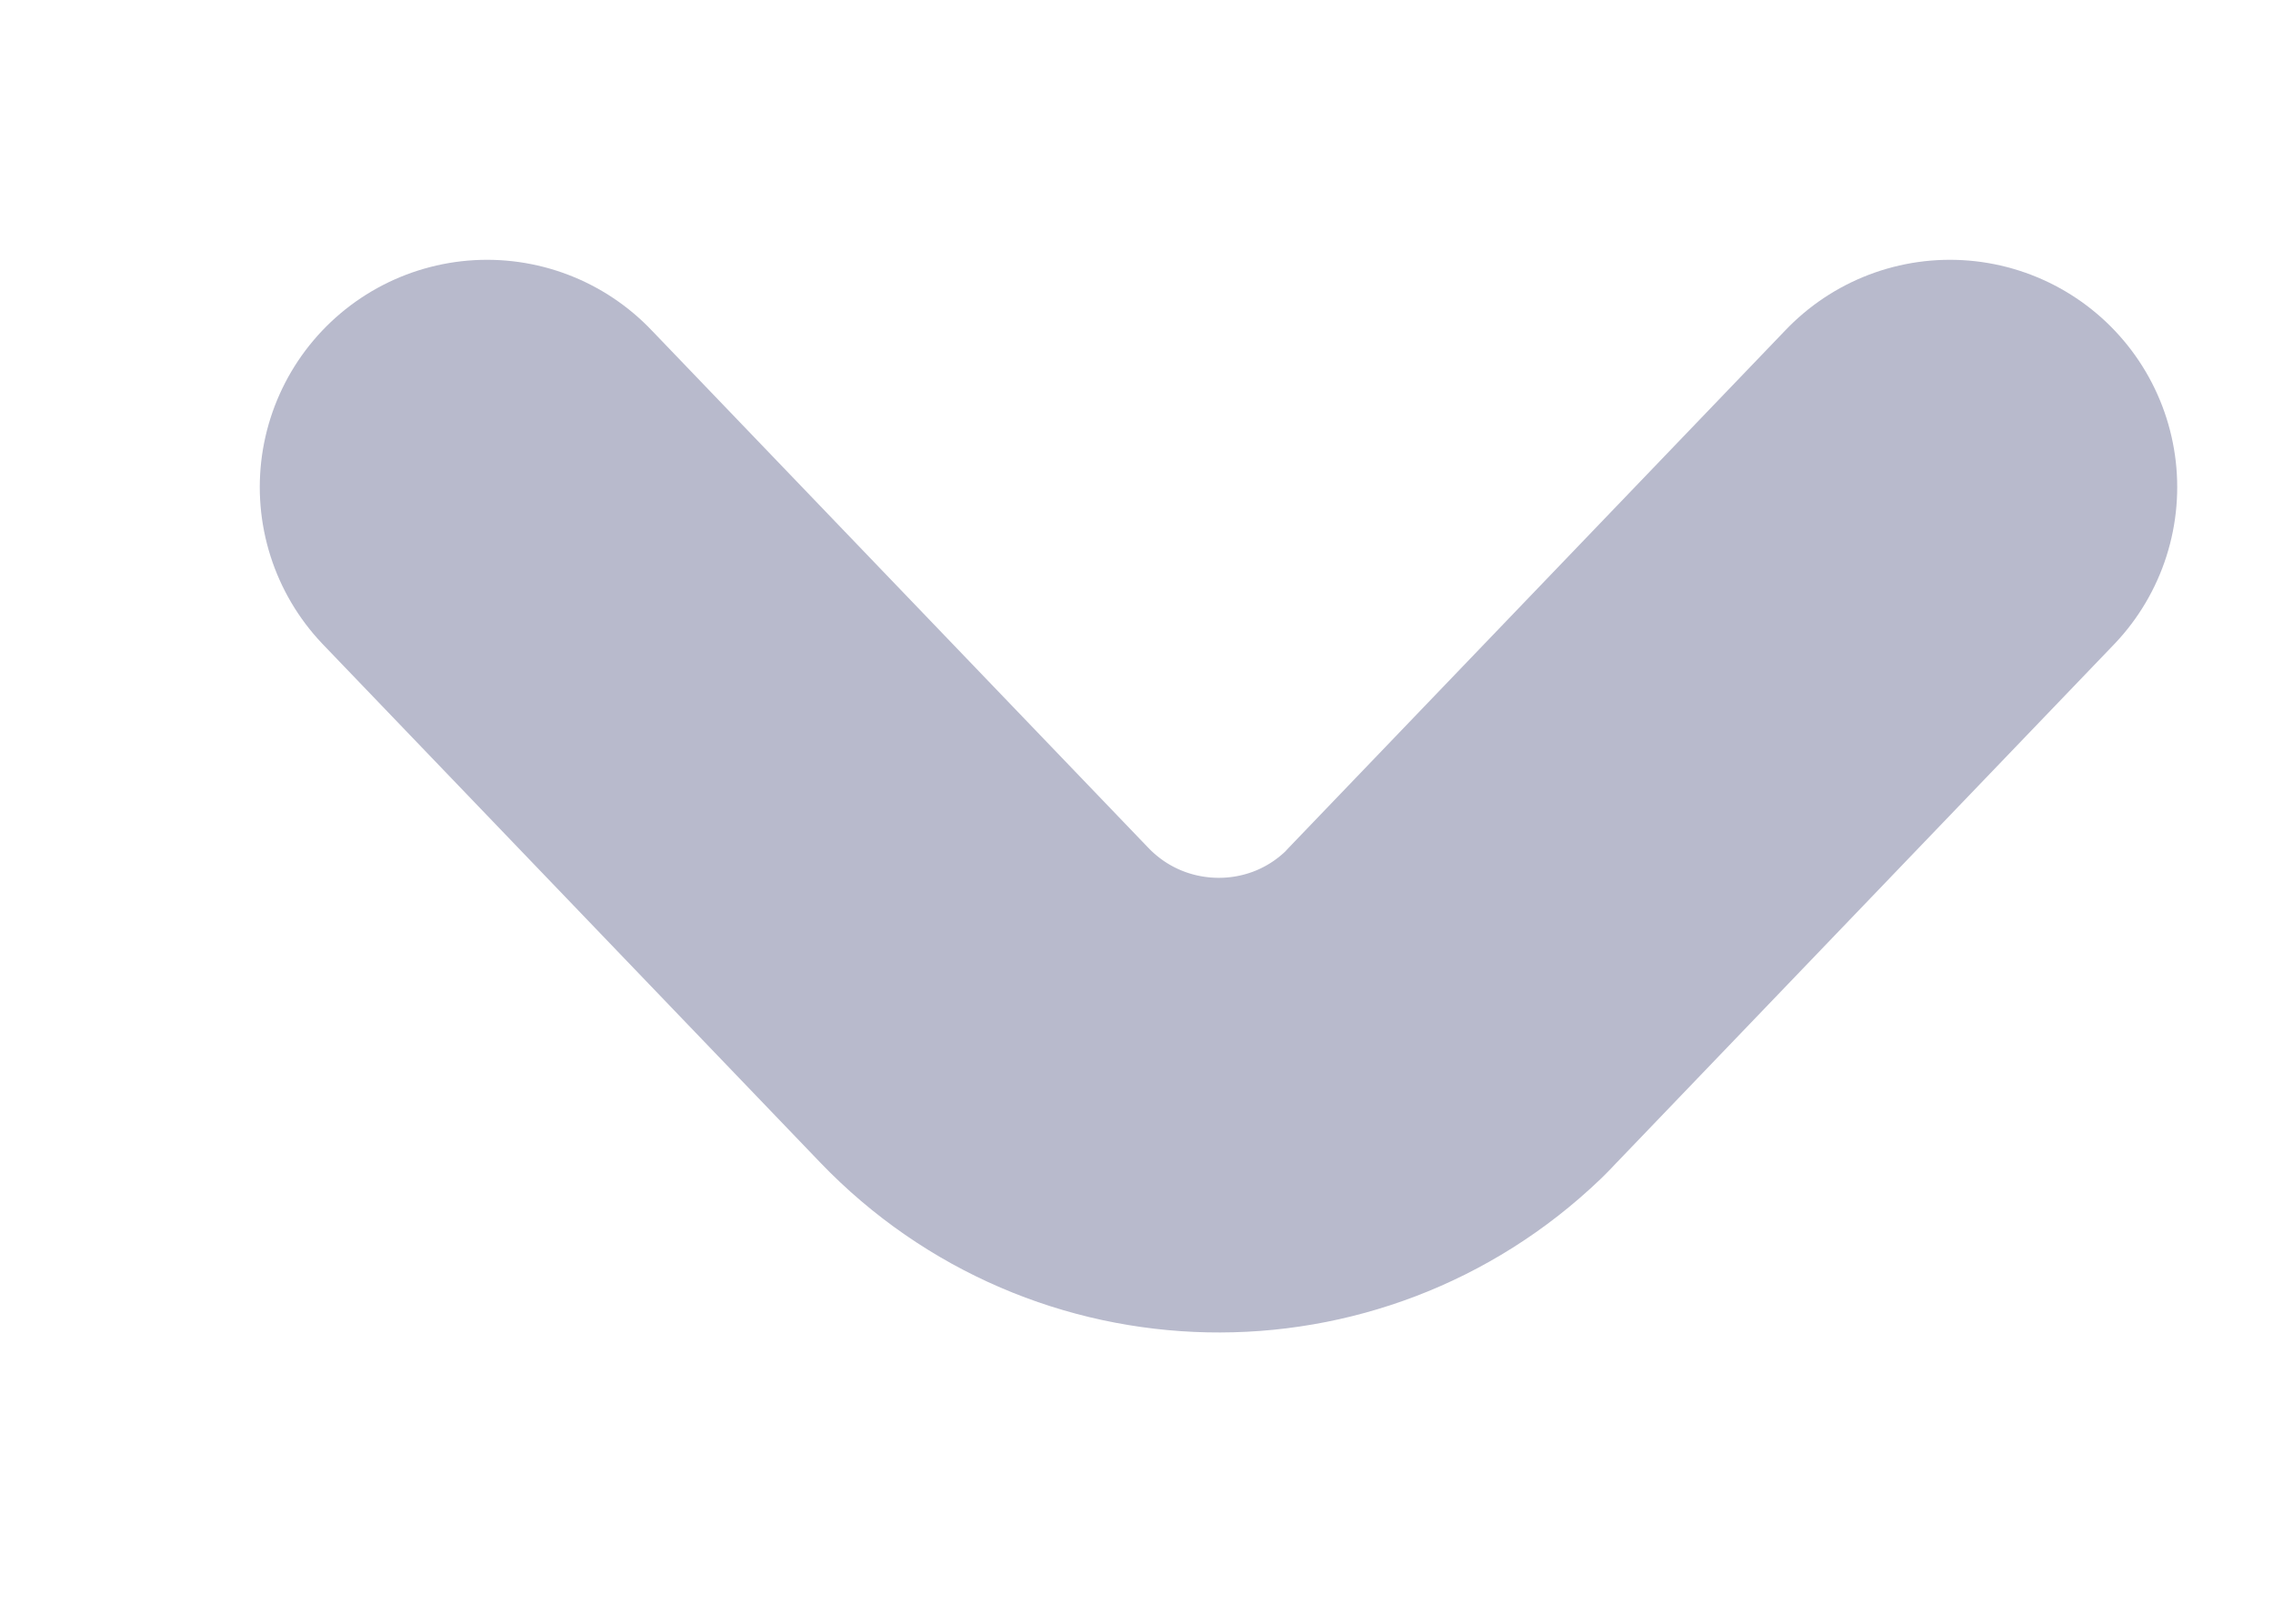
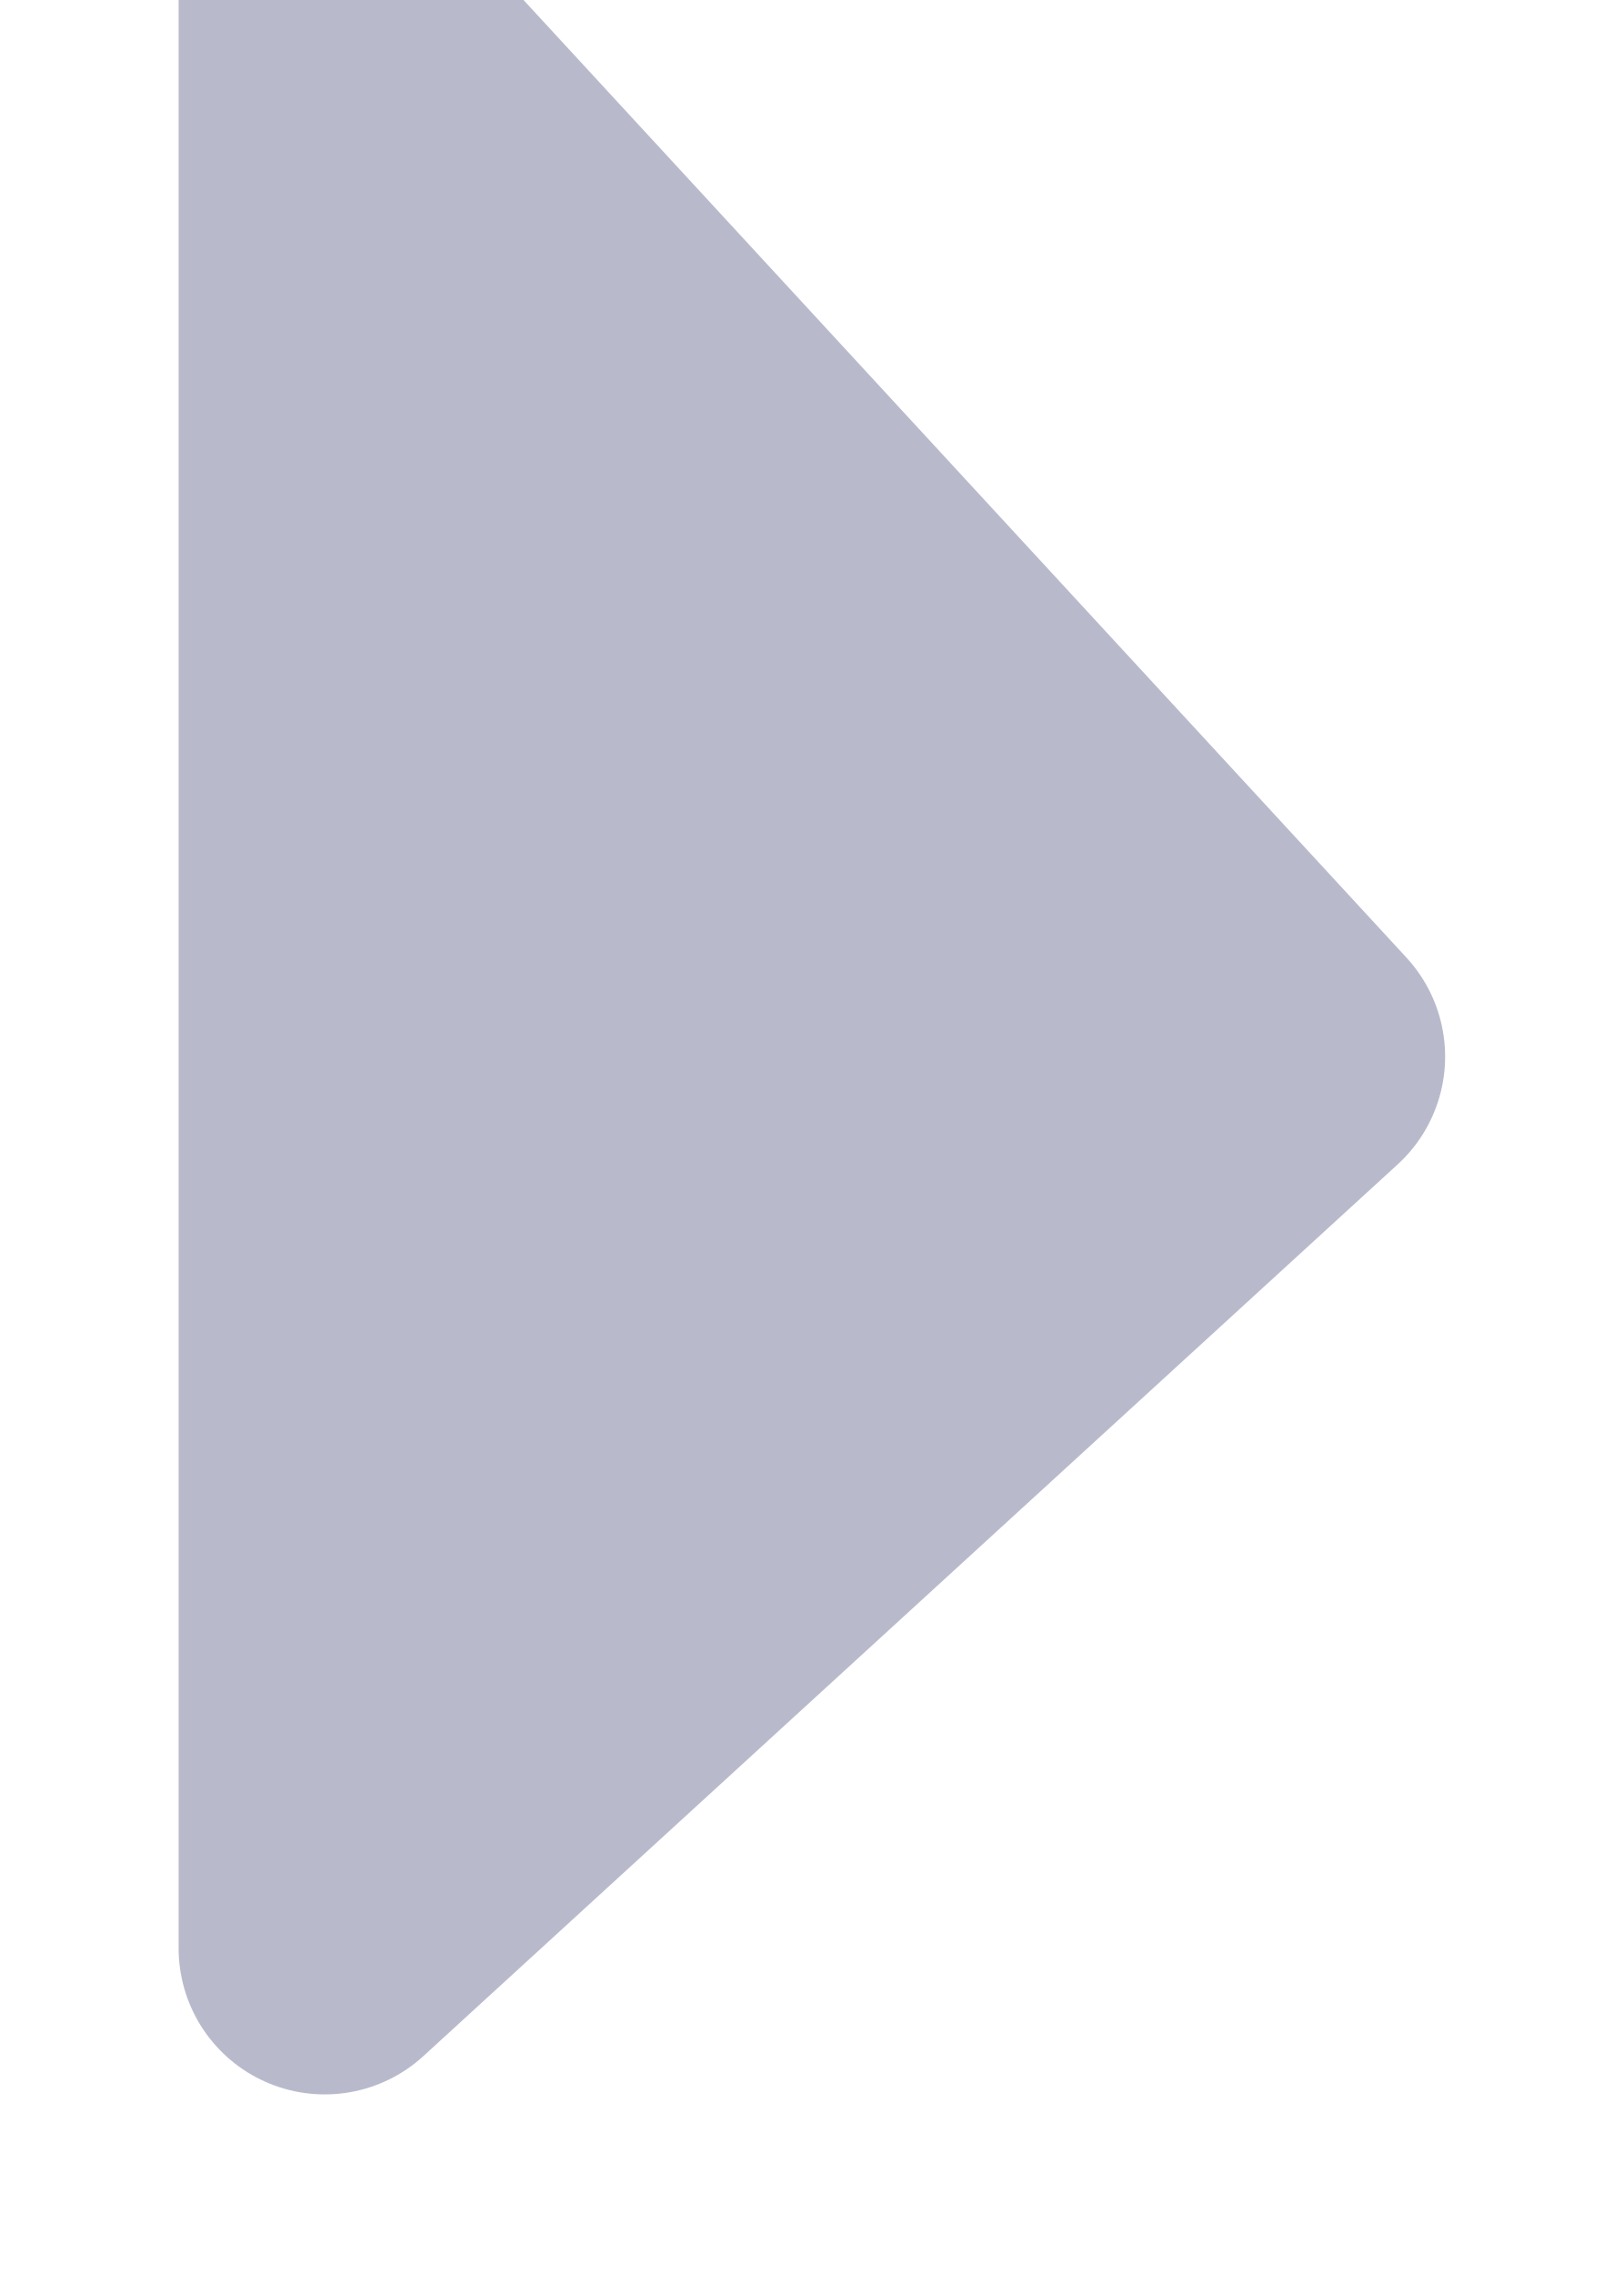
- <svg xmlns="http://www.w3.org/2000/svg" width="7px" height="5px" viewBox="0 0 7 5" version="1.1">
-   <g id="2.0" stroke="none" stroke-width="1" fill="none" fill-rule="evenodd" stroke-linecap="round" stroke-linejoin="round">
-     <g id="各类图标的鼠标悬浮状态" transform="translate(-699, -18)" stroke="#B8BACC" stroke-width="1.4">
-       <g id="browserArea" transform="translate(76, 0)">
-         <g id="menuBar">
-           <g id="button--pictureInPicture" transform="translate(590, 5)">
-             <path d="M34.5,14.5 L36.031,16.095 C36.414,16.494 37.047,16.507 37.445,16.125 C37.455,16.115 37.465,16.105 37.474,16.095 L39.005,14.5 L39.005,14.5" id="路径" />
-           </g>
-         </g>
+ <svg xmlns="http://www.w3.org/2000/svg" width="5px" height="7px" viewBox="0 0 5 7" version="1.1">
+   <g id="页面-1" stroke="none" stroke-width="1" fill="none" fill-rule="evenodd" stroke-linecap="round" stroke-linejoin="round">
+     <g id="菜单" transform="translate(-704, -15)" fill="#B8BACC" stroke="#B8BACC" stroke-width="0.9">
+       <g id="编组" transform="translate(702, 8)">
+         <polygon id="路径备份" transform="translate(4.5, 10) scale(-1, 1) translate(-4.5, -10) " points="6 7 3 10.254 6 13" />
      </g>
    </g>
  </g>
</svg>
